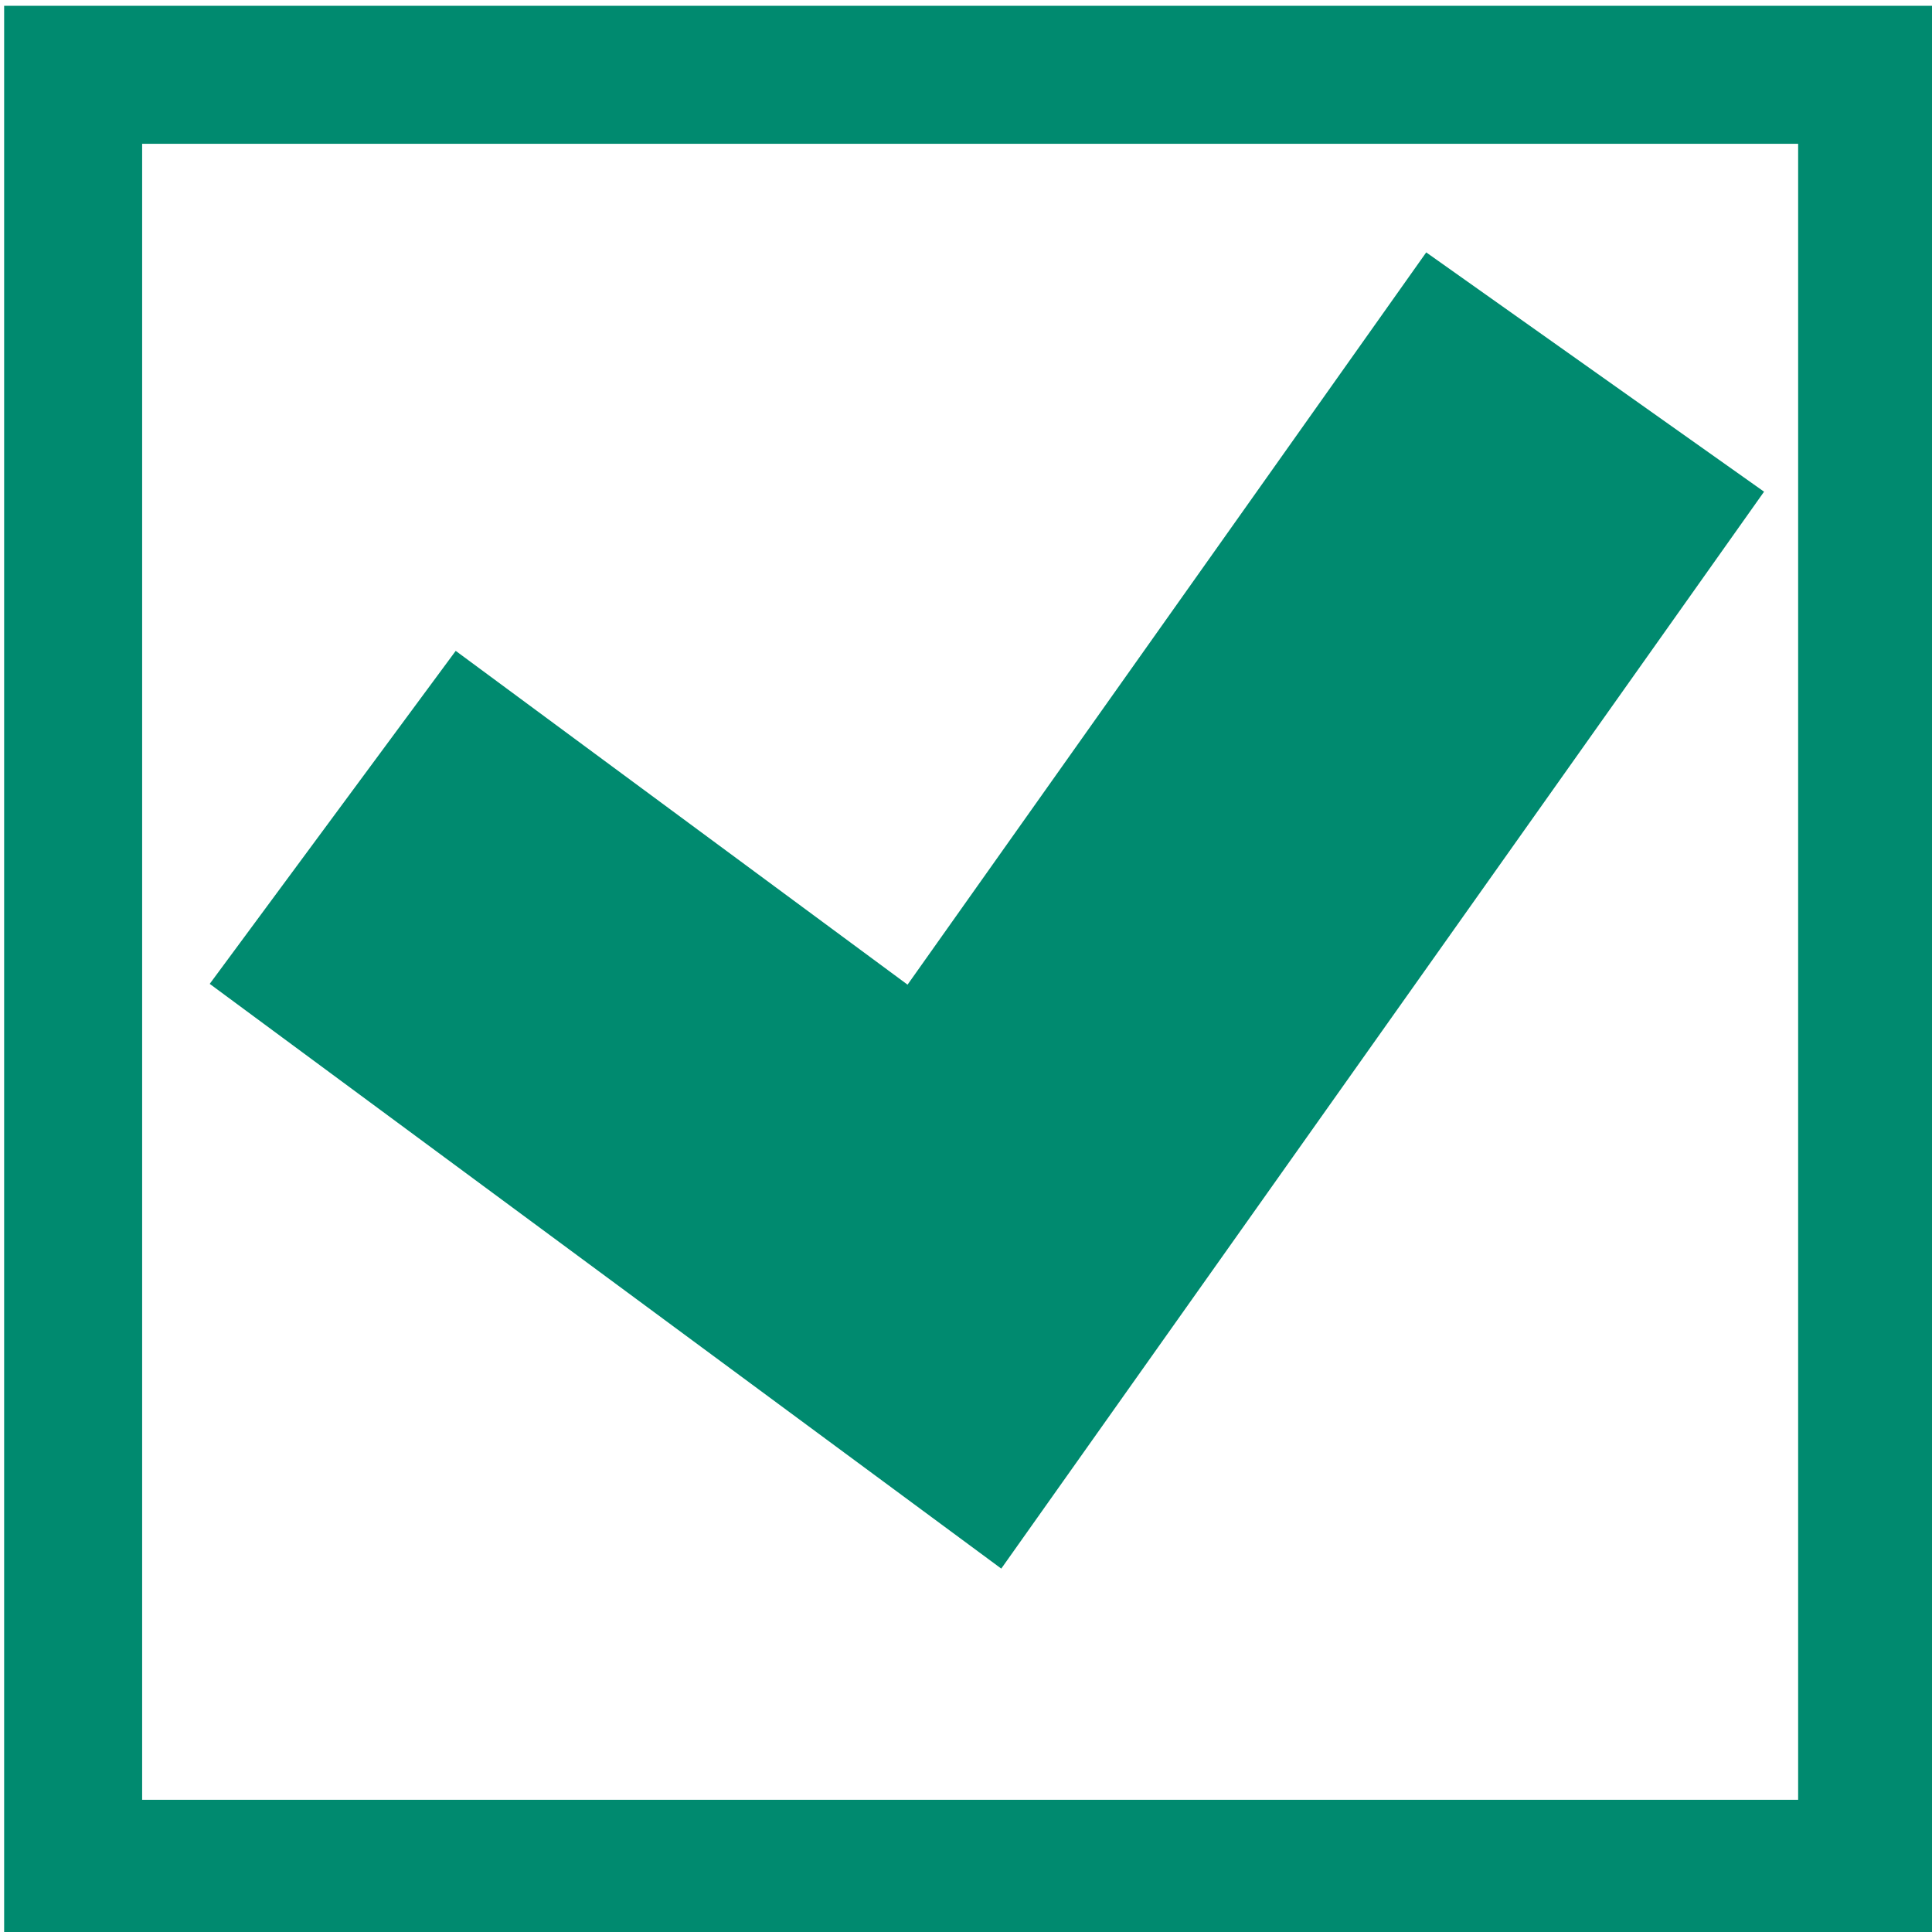
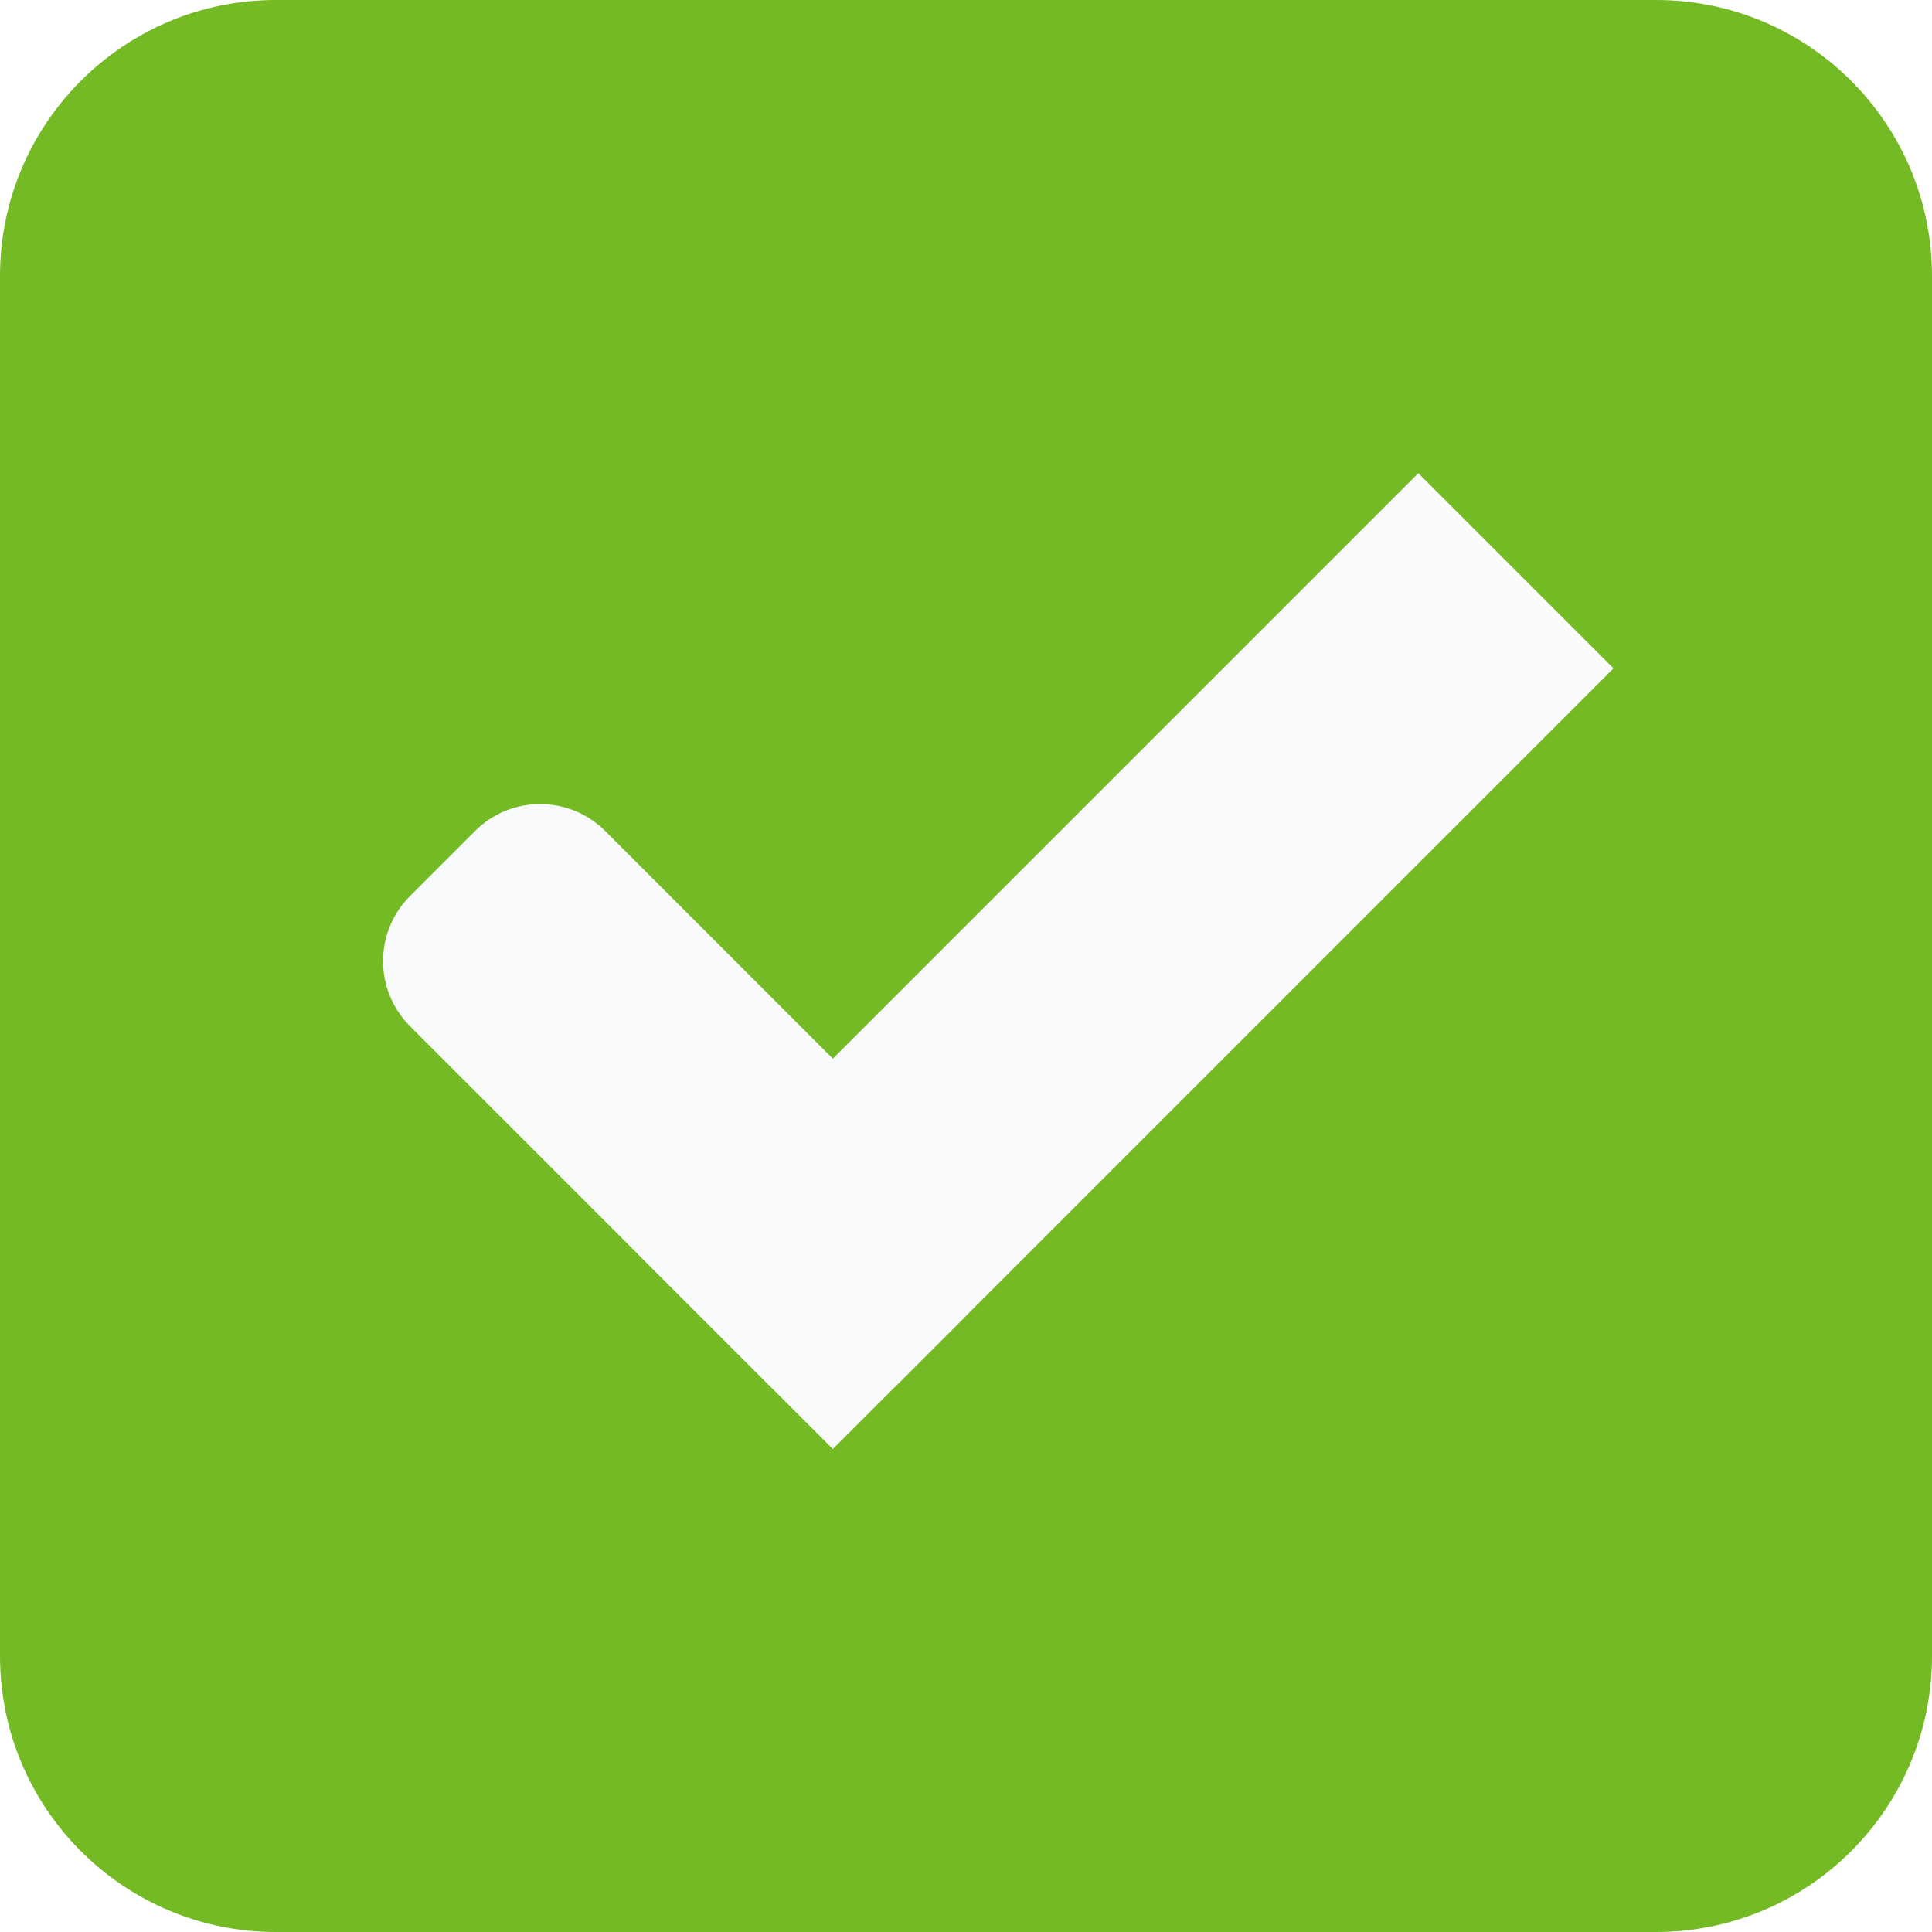
- <svg xmlns="http://www.w3.org/2000/svg" width="14" height="14" id="svg2" version="1.1">
-   <defs id="defs4" />
+ <svg xmlns="http://www.w3.org/2000/svg" xmlns:ns1="http://www.openswatchbook.org/uri/2009/osb" width="14" height="14" id="svg2" version="1.1">
+   <defs id="defs4">
+     <linearGradient gradientTransform="translate(-18.00001,2045.362)" id="selected_bg_color" ns1:paint="solid">
+       <stop style="stop-color:#6da741;stop-opacity:1;" offset="0" id="stop5956" />
+     </linearGradient>
+   </defs>
  <g id="layer1" transform="translate(0,-1038.362)">
-     <rect style="color:#000000;fill:none;fill-opacity:1;fill-rule:nonzero;stroke:#008a6f;stroke-width:1px;stroke-linecap:butt;stroke-linejoin:miter;stroke-miterlimit:4;stroke-opacity:1;stroke-dasharray:none;stroke-dashoffset:0;marker:none;visibility:visible;display:inline;overflow:visible;enable-background:accumulate" id="rect15525" width="13" height="13" x="0.53" y="1038.904" />
-     <path style="color:#000000;fill:none;stroke:#008a6f;stroke-width:3;stroke-linecap:butt;stroke-linejoin:miter;stroke-miterlimit:4;stroke-opacity:1;stroke-dasharray:none;stroke-dashoffset:0;marker:none;visibility:visible;display:inline;overflow:visible;enable-background:accumulate" d="m 2.411,1044.285 4.505,3.328 4.643,-6.555" id="path3379" />
+     <rect rx="2" y="1038.362" x="5e-07" height="14" width="14" id="rect5147-9-1-5-7-6-7" style="color:#000000;display:inline;overflow:visible;visibility:visible;opacity:1;fill:#73ba25;fill-opacity:1;stroke:#000000;stroke-width:0;stroke-linecap:butt;stroke-linejoin:round;stroke-miterlimit:4;stroke-dasharray:none;stroke-dashoffset:0;stroke-opacity:1;marker:none;enable-background:accumulate" ry="2" />
+     <rect transform="rotate(45)" ry="0.667" rx="0.667" y="735.39" x="740.925" height="2" width="5" id="rect3977-39" style="display:inline;opacity:1;fill:#f9fafb;fill-opacity:1;stroke:none" />
+     <rect transform="rotate(45)" ry="0" y="729.39" x="743.925" height="8" width="2" id="rect3979-7" style="display:inline;opacity:1;fill:#f9fafb;fill-opacity:1;stroke:none" />
  </g>
</svg>
